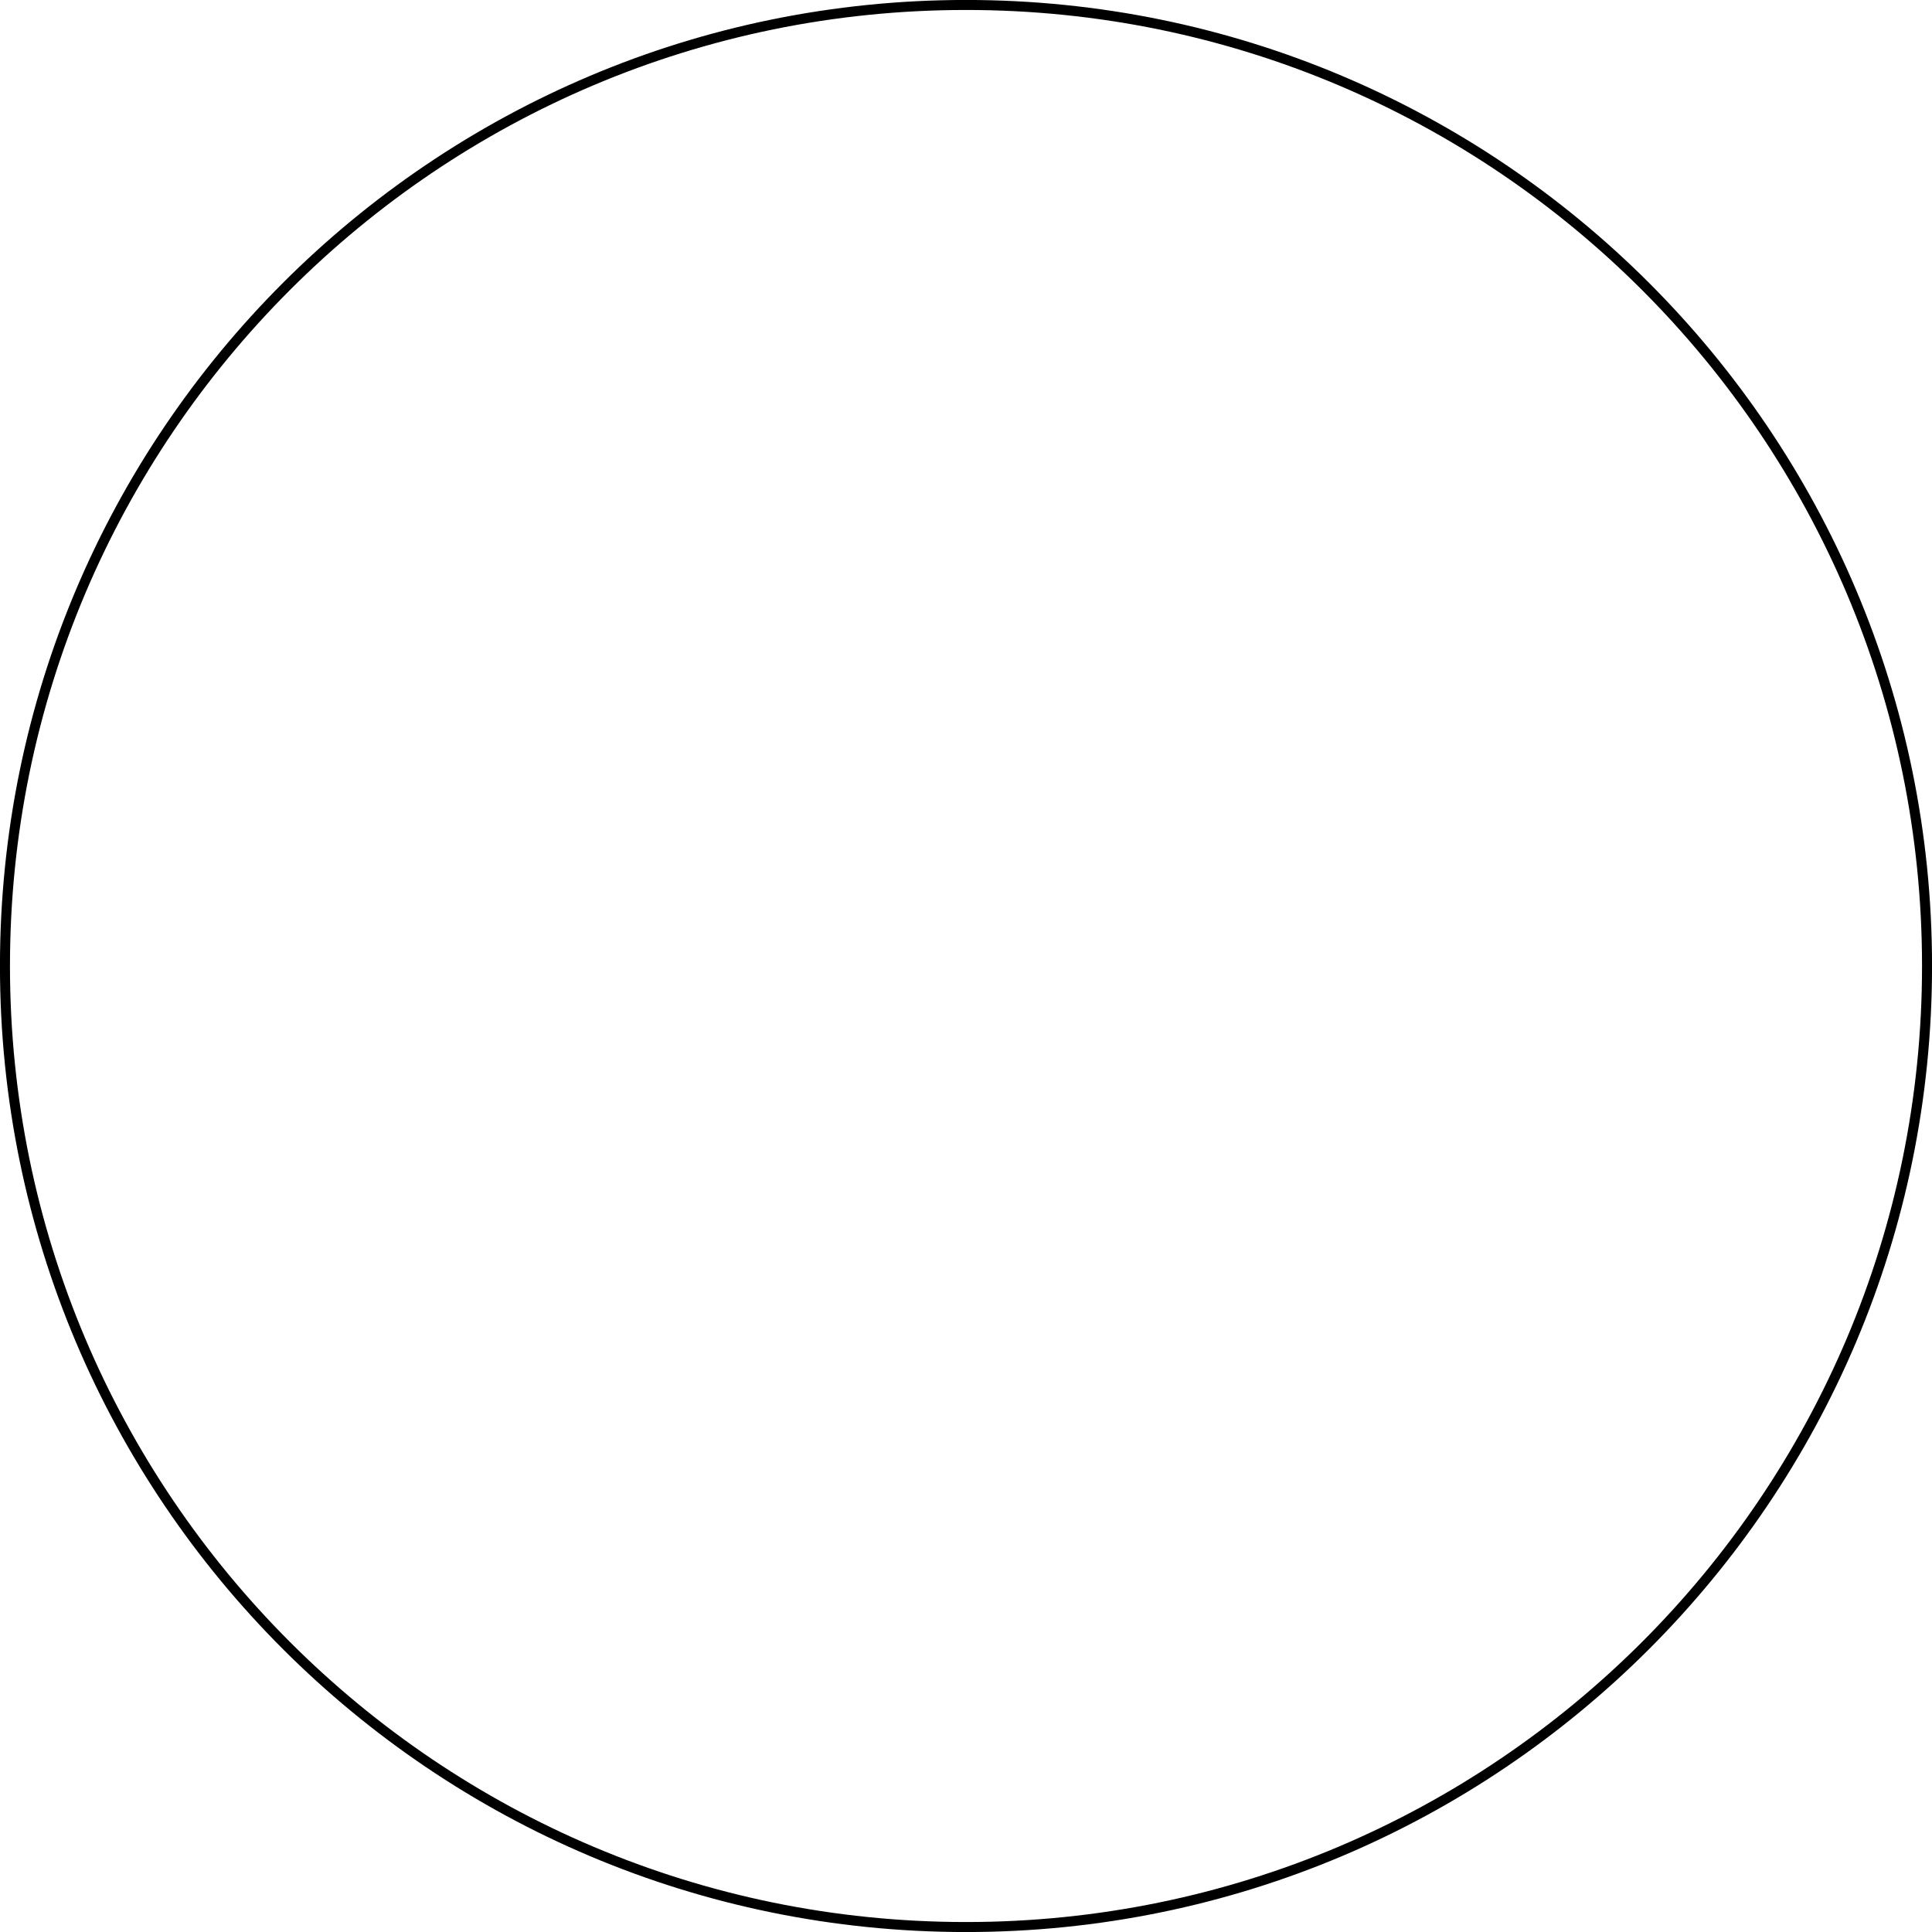
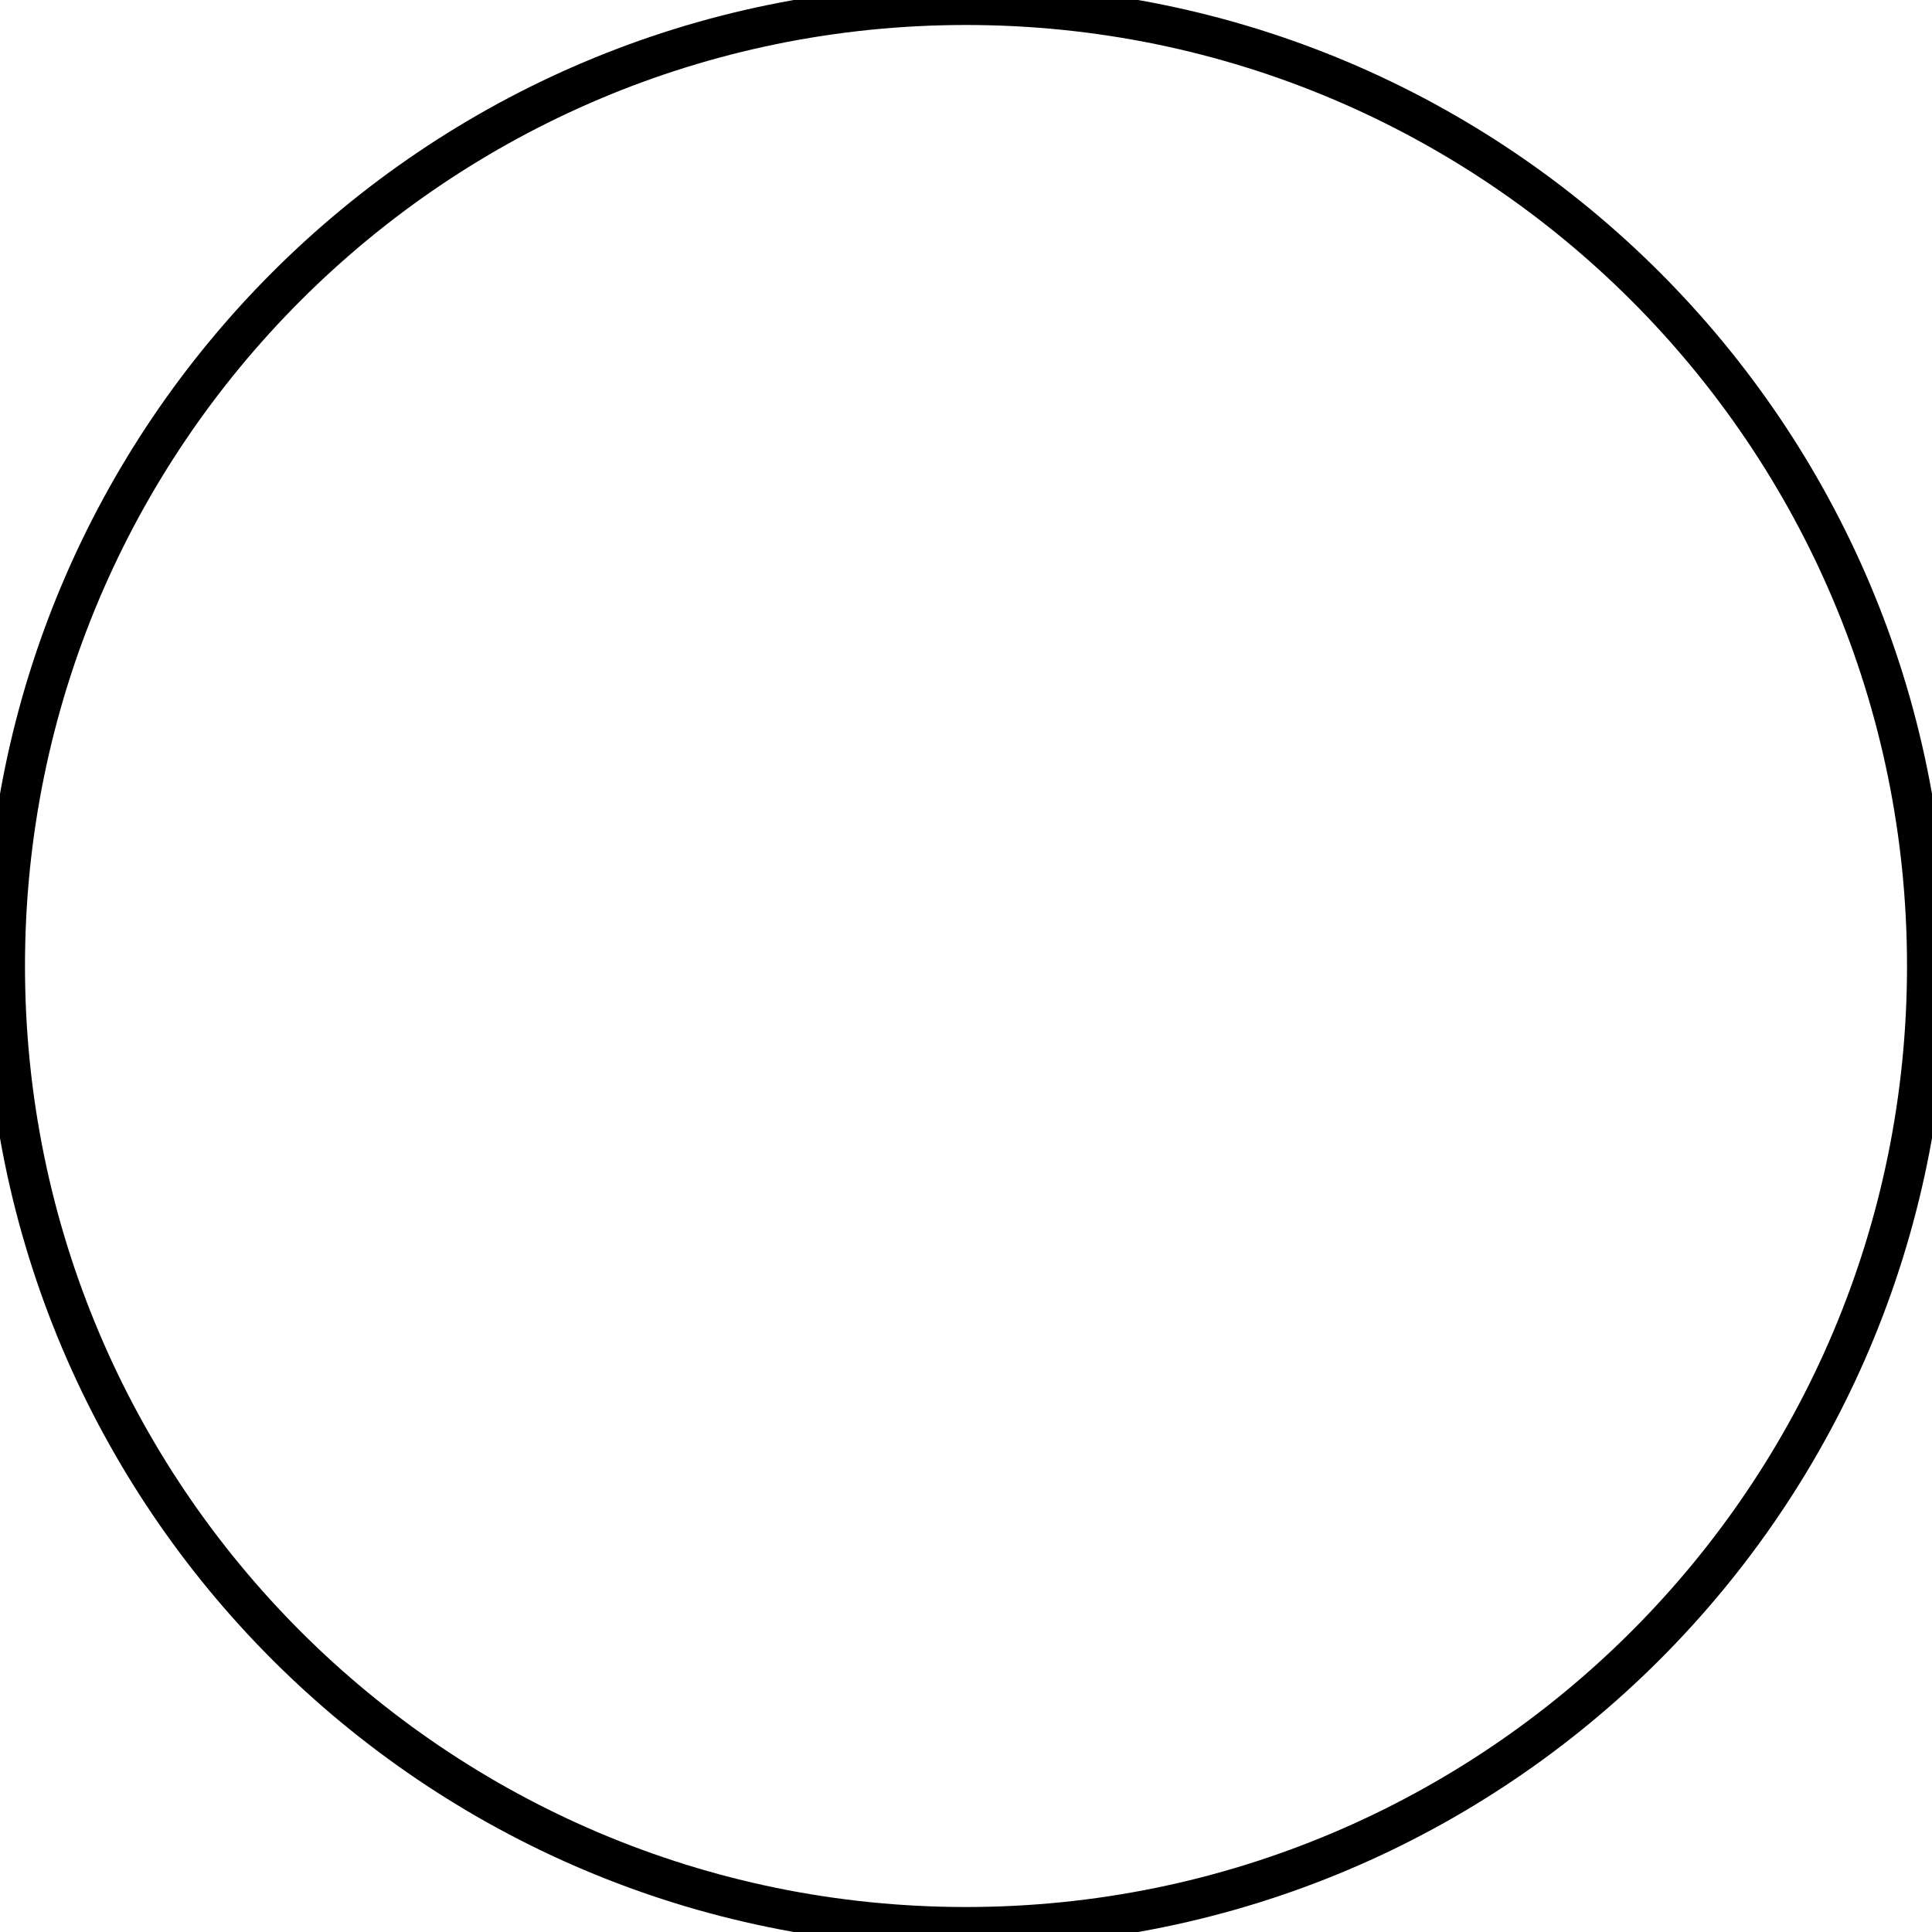
- <svg xmlns="http://www.w3.org/2000/svg" version="1.1" width="193px" height="193px" viewBox="-0.031 -0.031 12.062 12.062">
+ <svg xmlns="http://www.w3.org/2000/svg" version="1.1" width="51.061mm" height="51.061mm" viewBox="-0.031 -0.031 12.062 12.062">
  <defs vector-effect="non-scaling-stroke" />
  <g>
    <g id="cell-bKZOwYIWIrB60Y2MbUgO-140" layer="Symbol">
-       <ellipse cx="0" cy="0" rx="6" ry="6" fill="none" stroke="rgb(0, 0, 0)" pointer-events="all" vector-effect="non-scaling-stroke" transform="translate(6 6)" />
+       <path fill="none" stroke="rgb(0, 0, 0)" pointer-events="all" d="M0 6a6 6 0 1 0 12 0 6 6 0 1 0-12 0" stroke-width="0.25" stroke-linecap="round" stroke-linejoin="round" />
    </g>
  </g>
</svg>
